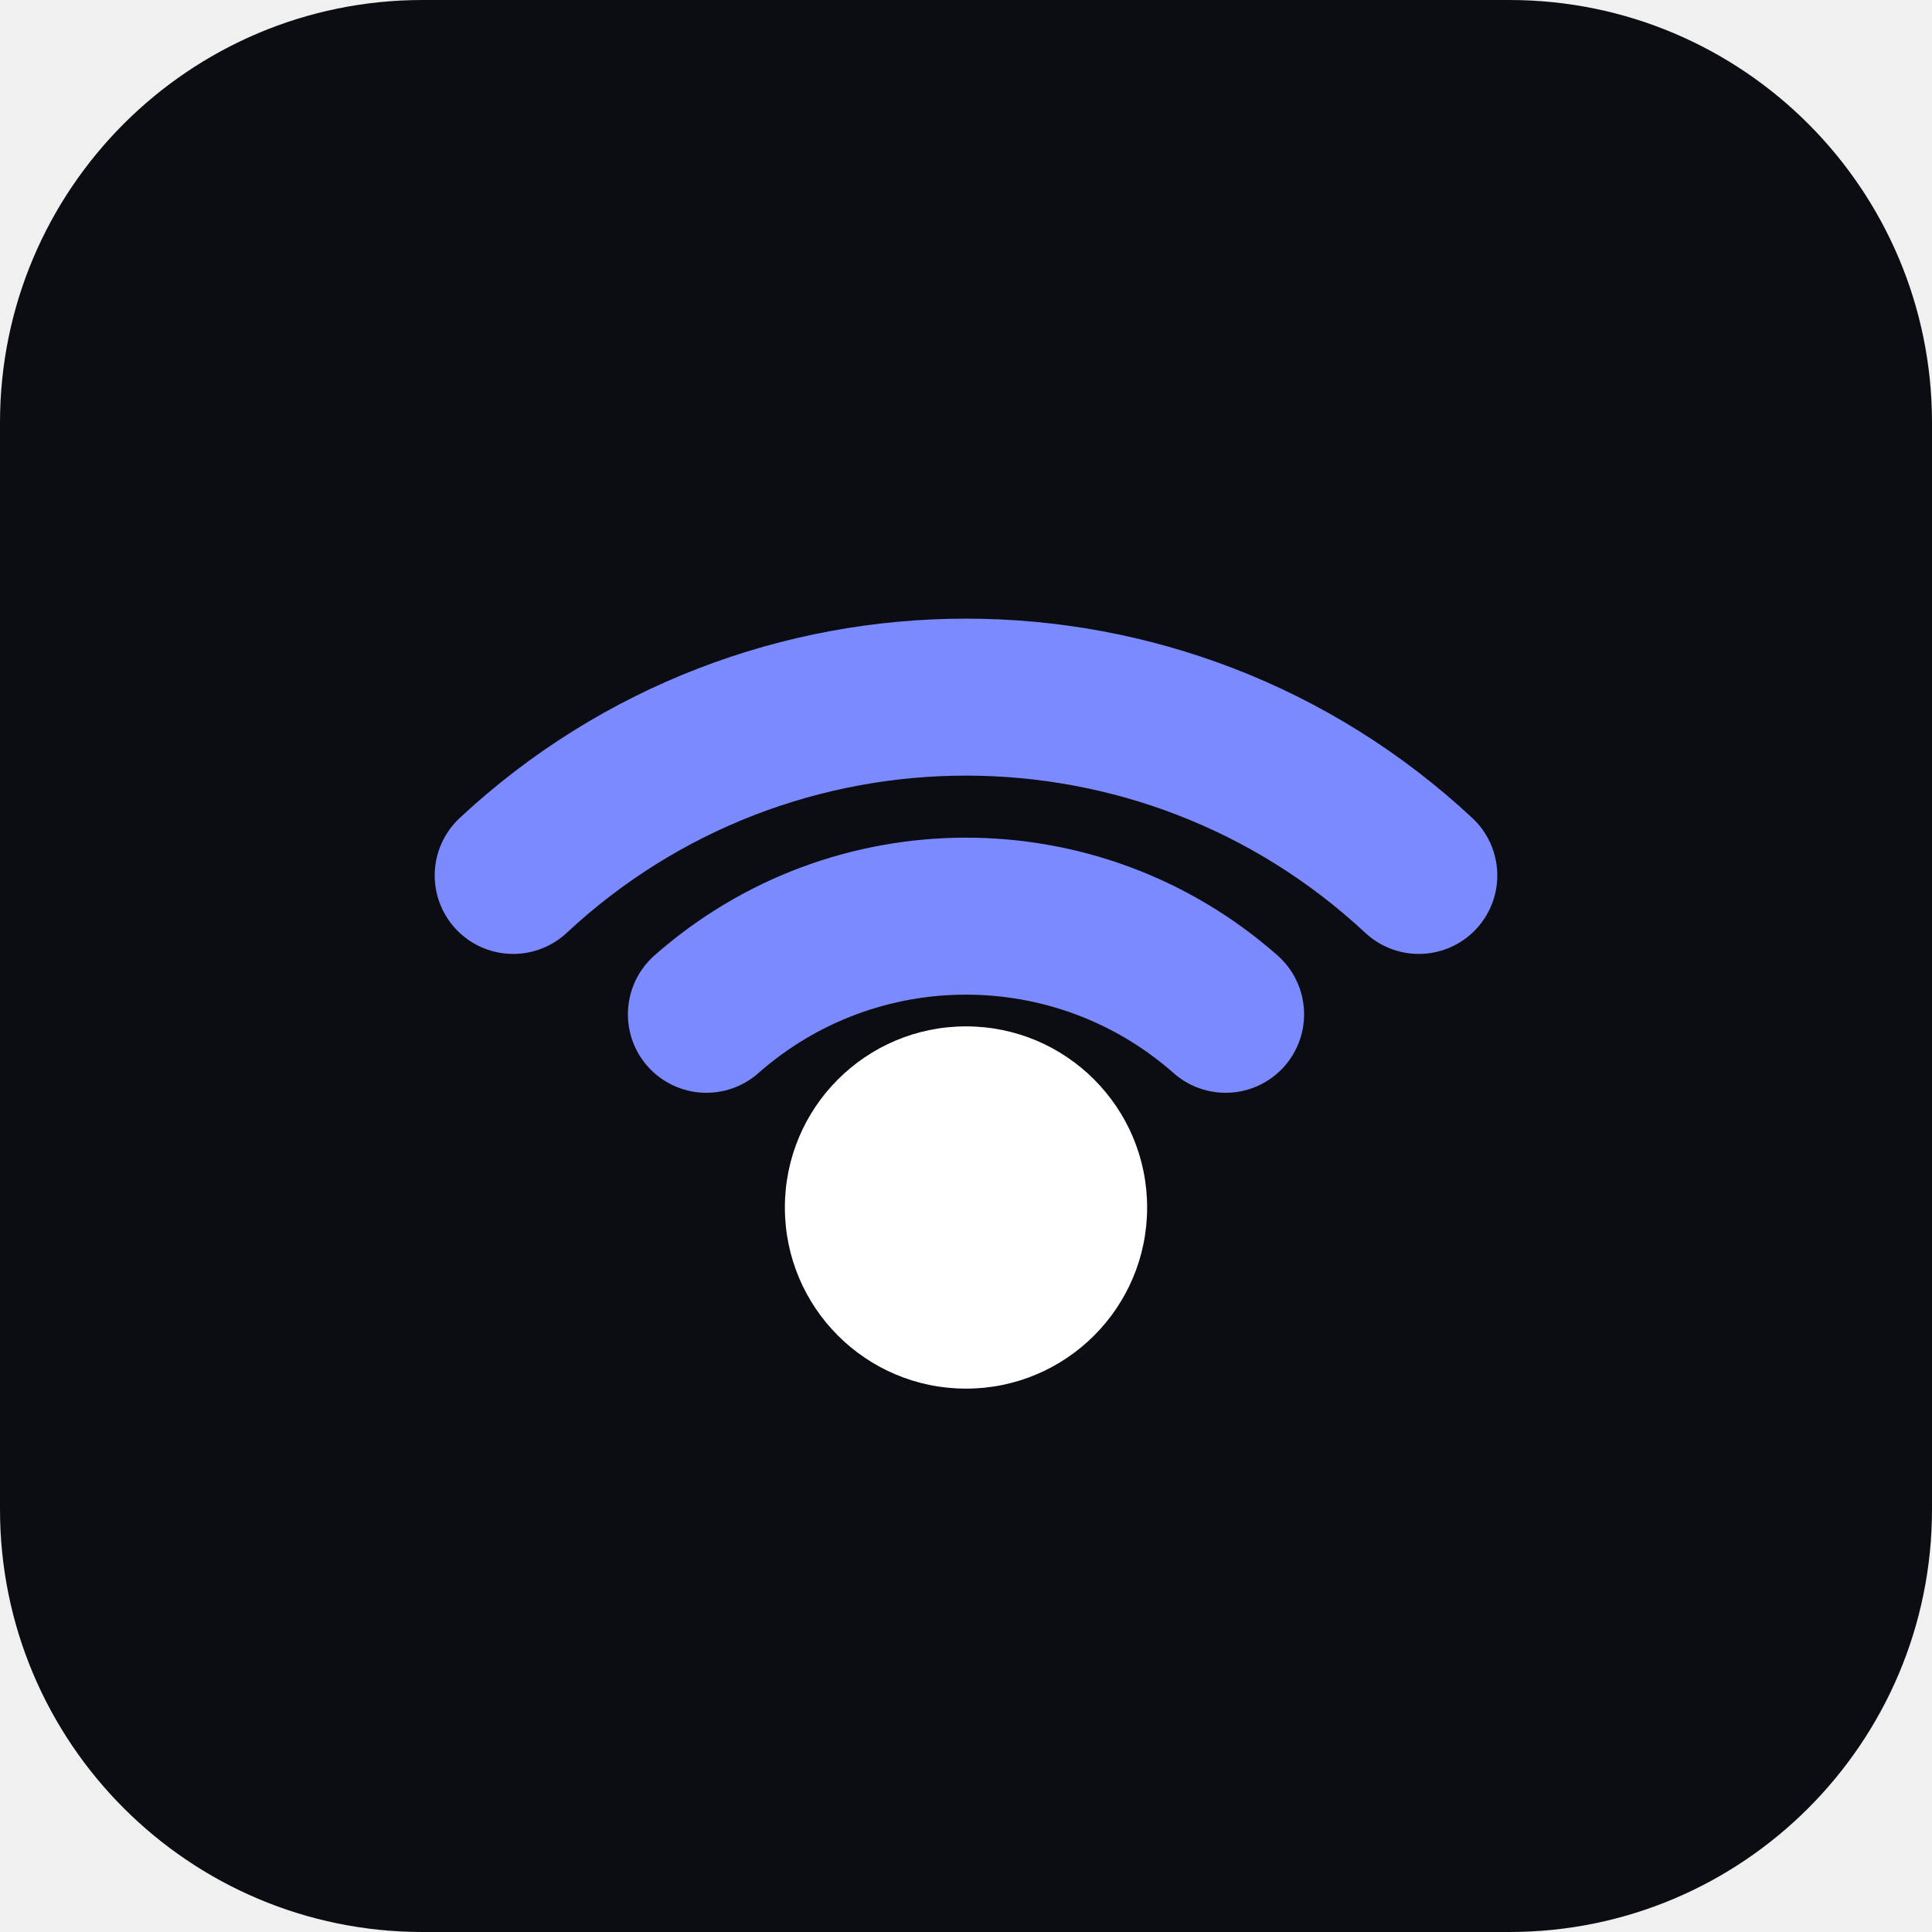
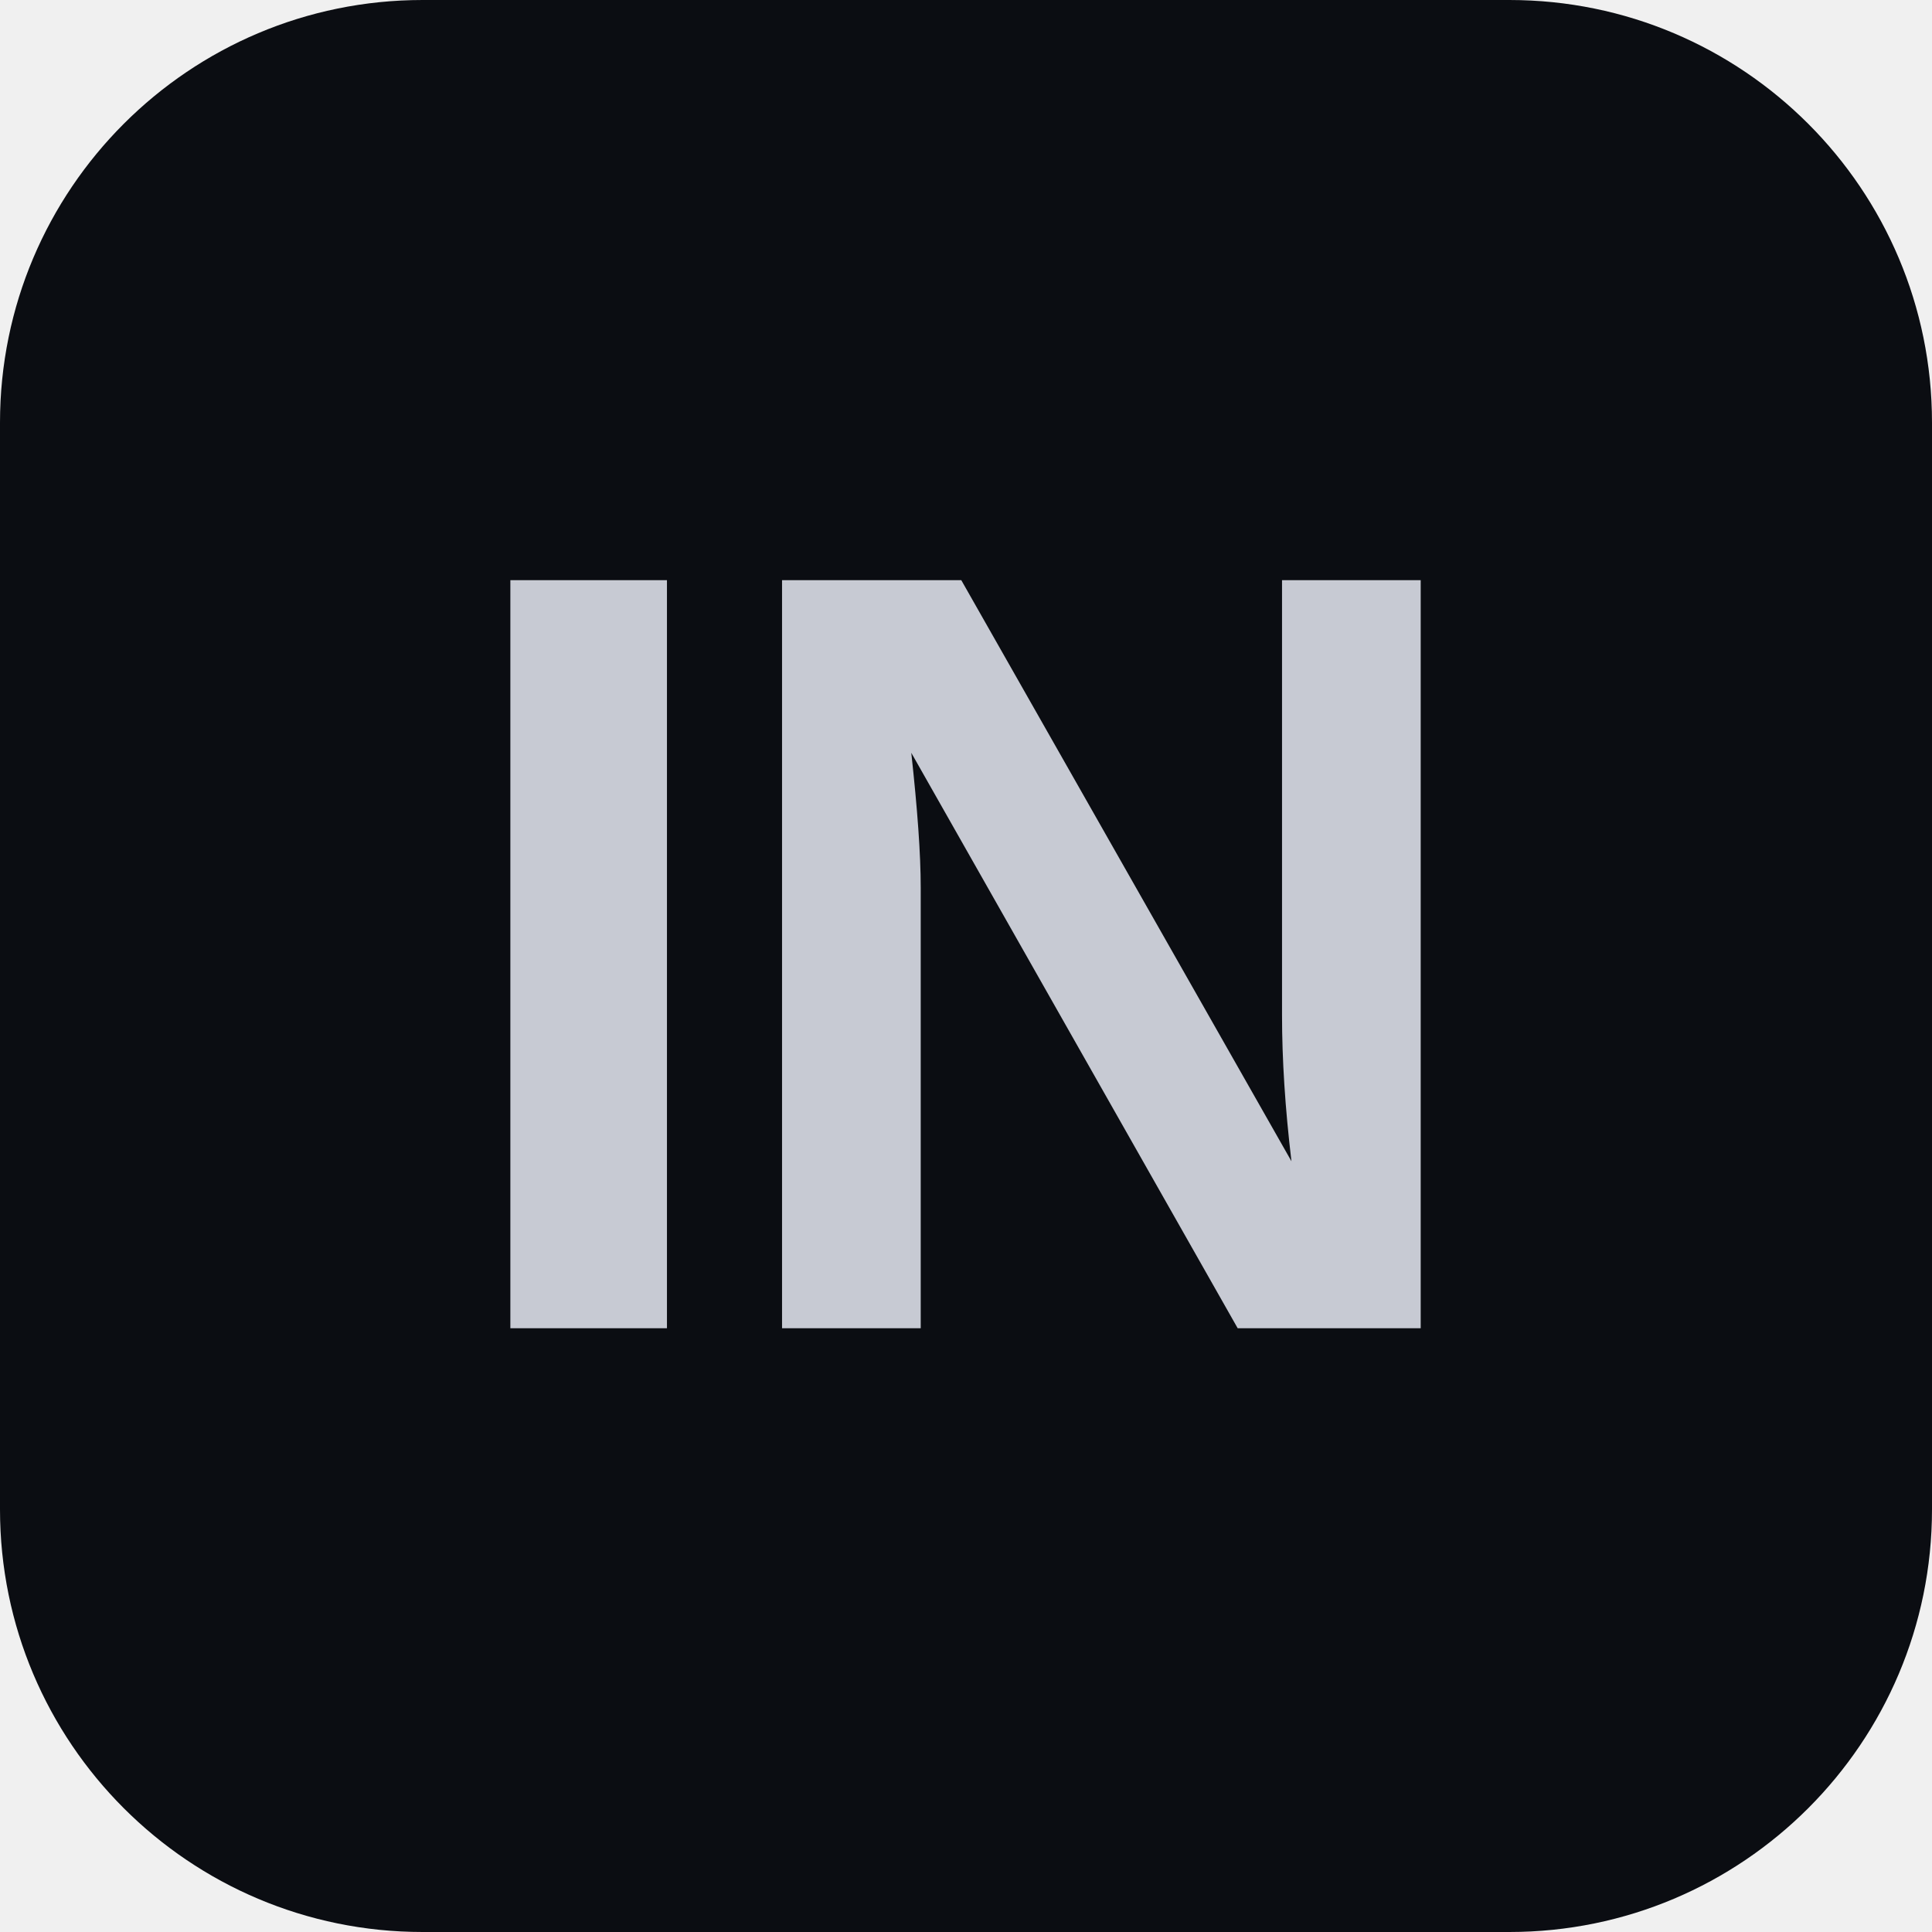
<svg xmlns="http://www.w3.org/2000/svg" viewBox="0 0 32 32">
  <rect width="32" height="32" rx="7" fill="#0b0d12" />
-   <circle cx="16" cy="20" r="3" fill="#ffffff" />
-   <path d="M8.5 14.5a11 11 0 0 1 15 0" fill="none" stroke="#7c8aff" stroke-width="2.6" stroke-linecap="round" />
-   <path d="M11.7 16.8a6.5 6.5 0 0 1 8.6 0" fill="none" stroke="#7c8aff" stroke-width="2.6" stroke-linecap="round" />
+   <text x="16" y="22" text-anchor="middle" font-family="Arial, Helvetica, sans-serif" font-weight="700" font-size="18" letter-spacing="-0.5" fill="#c7cad3">IN</text>
</svg>
